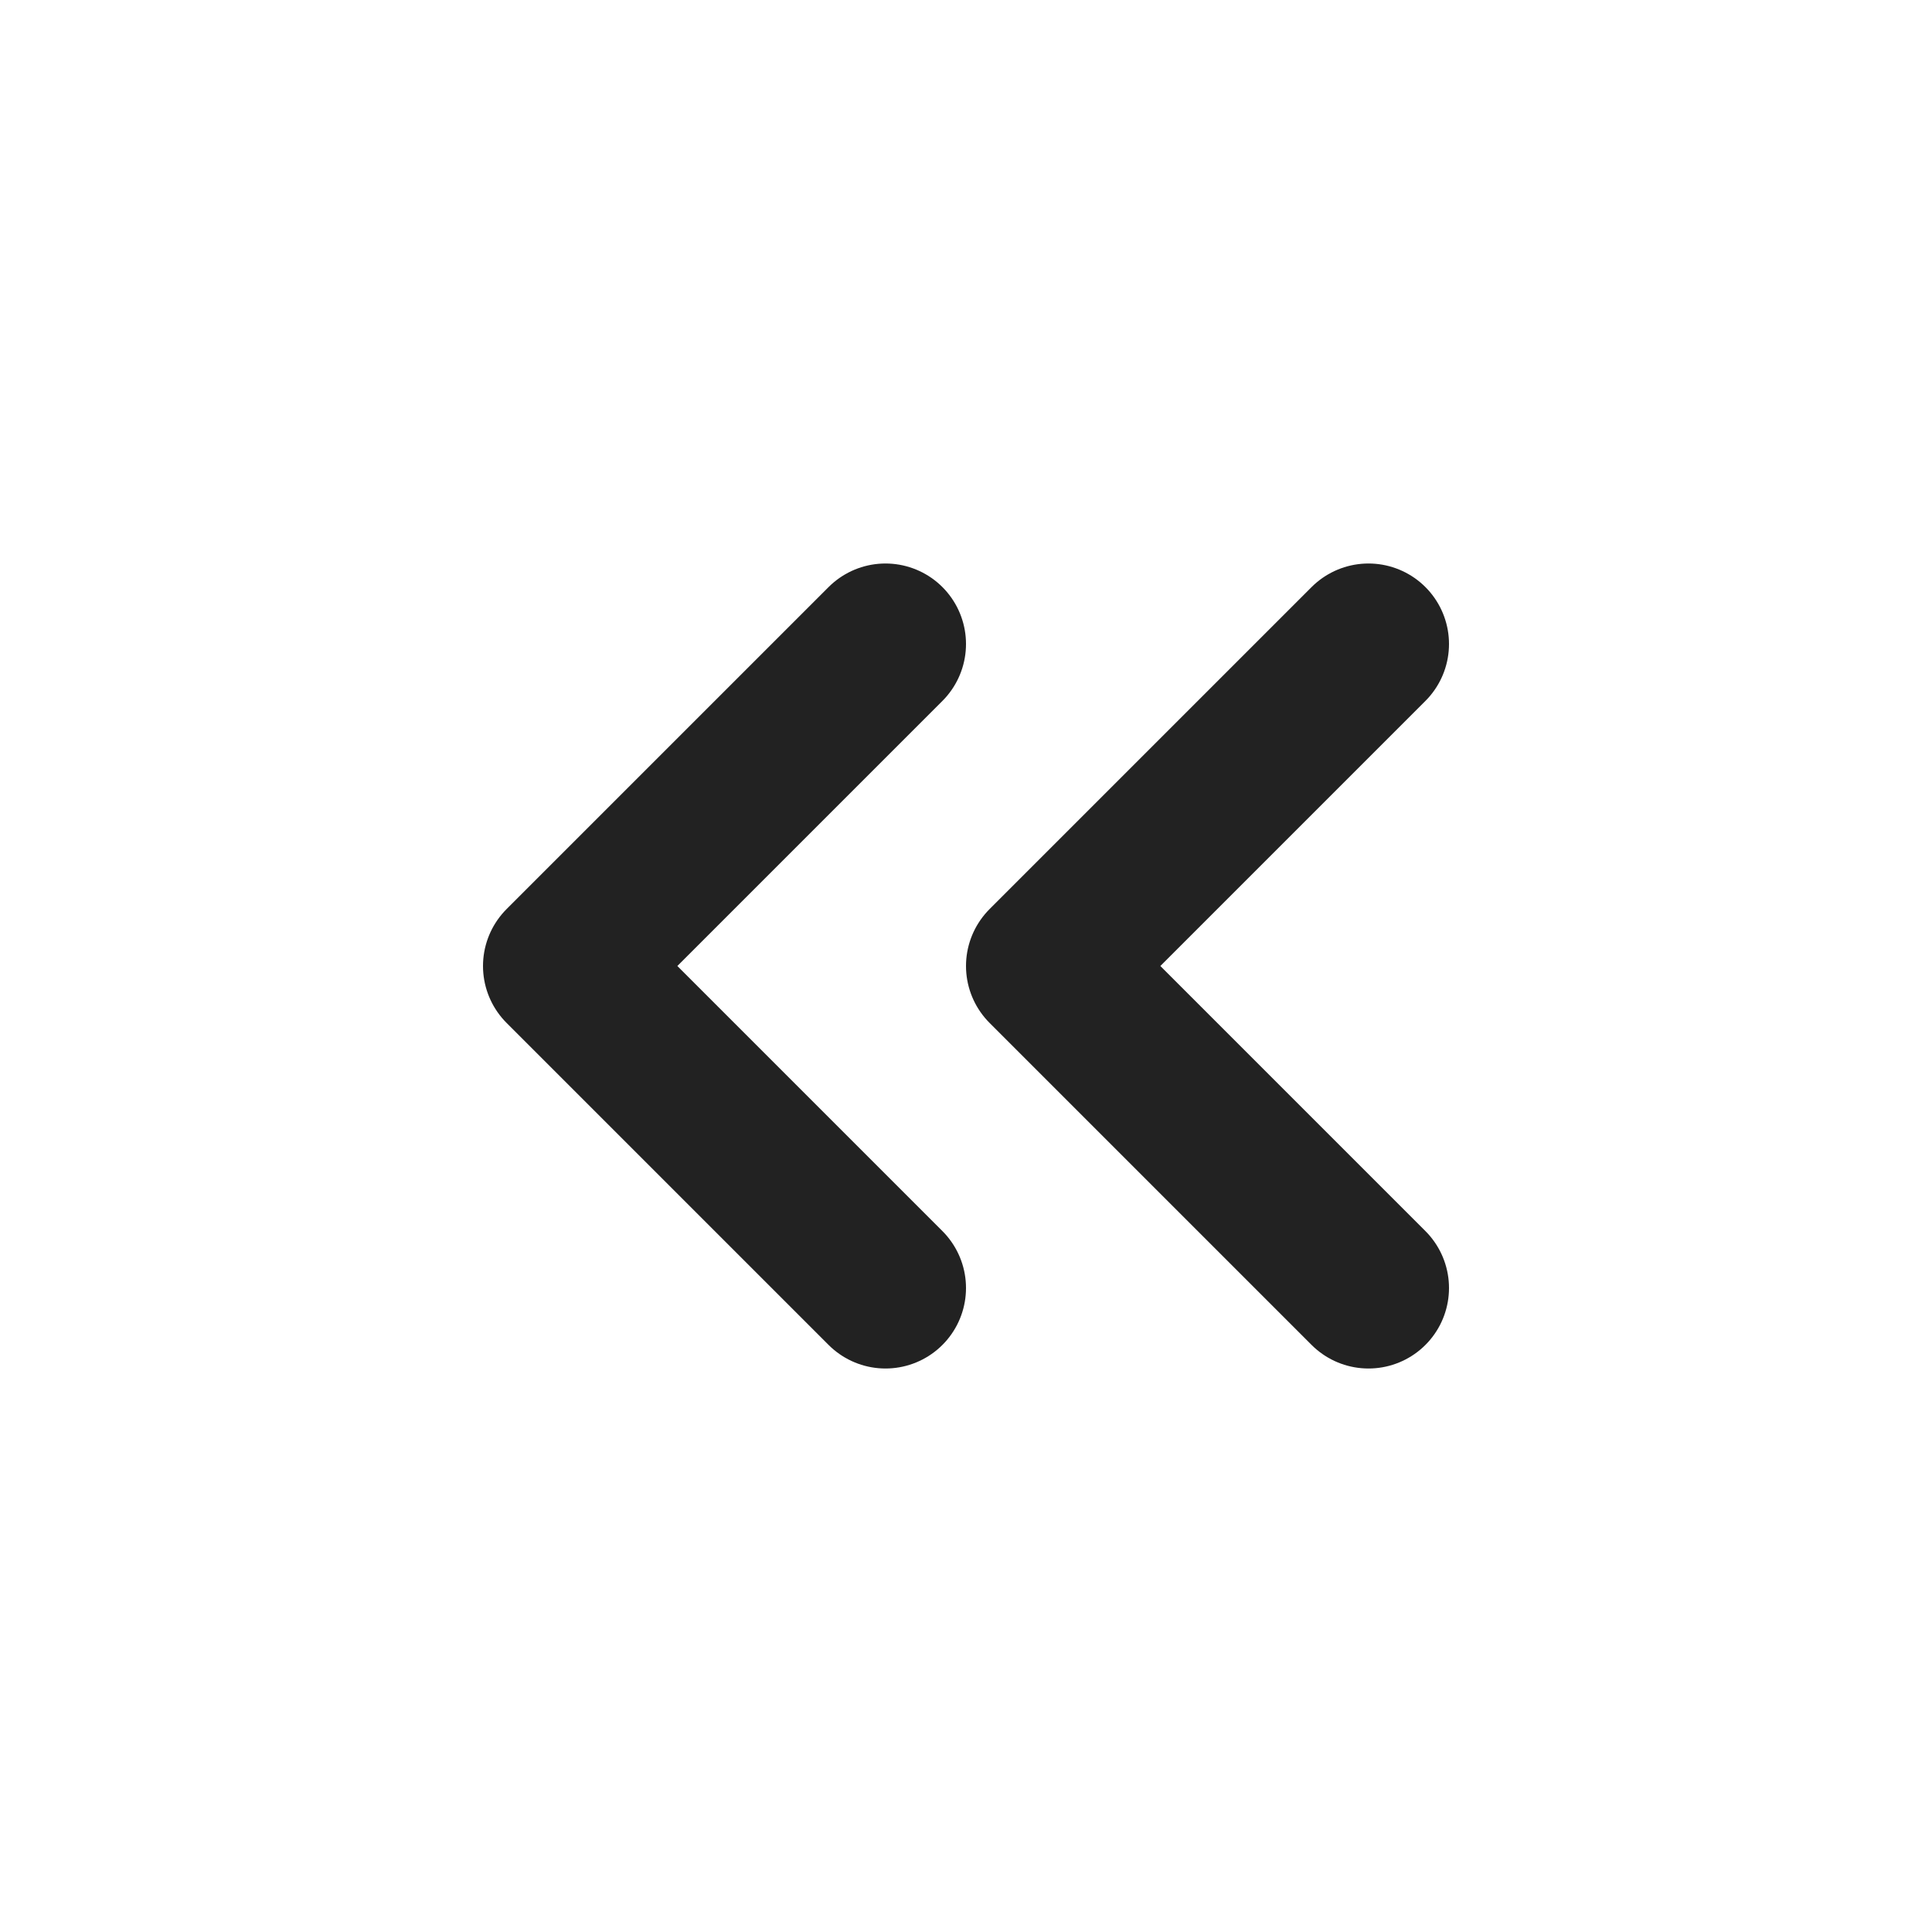
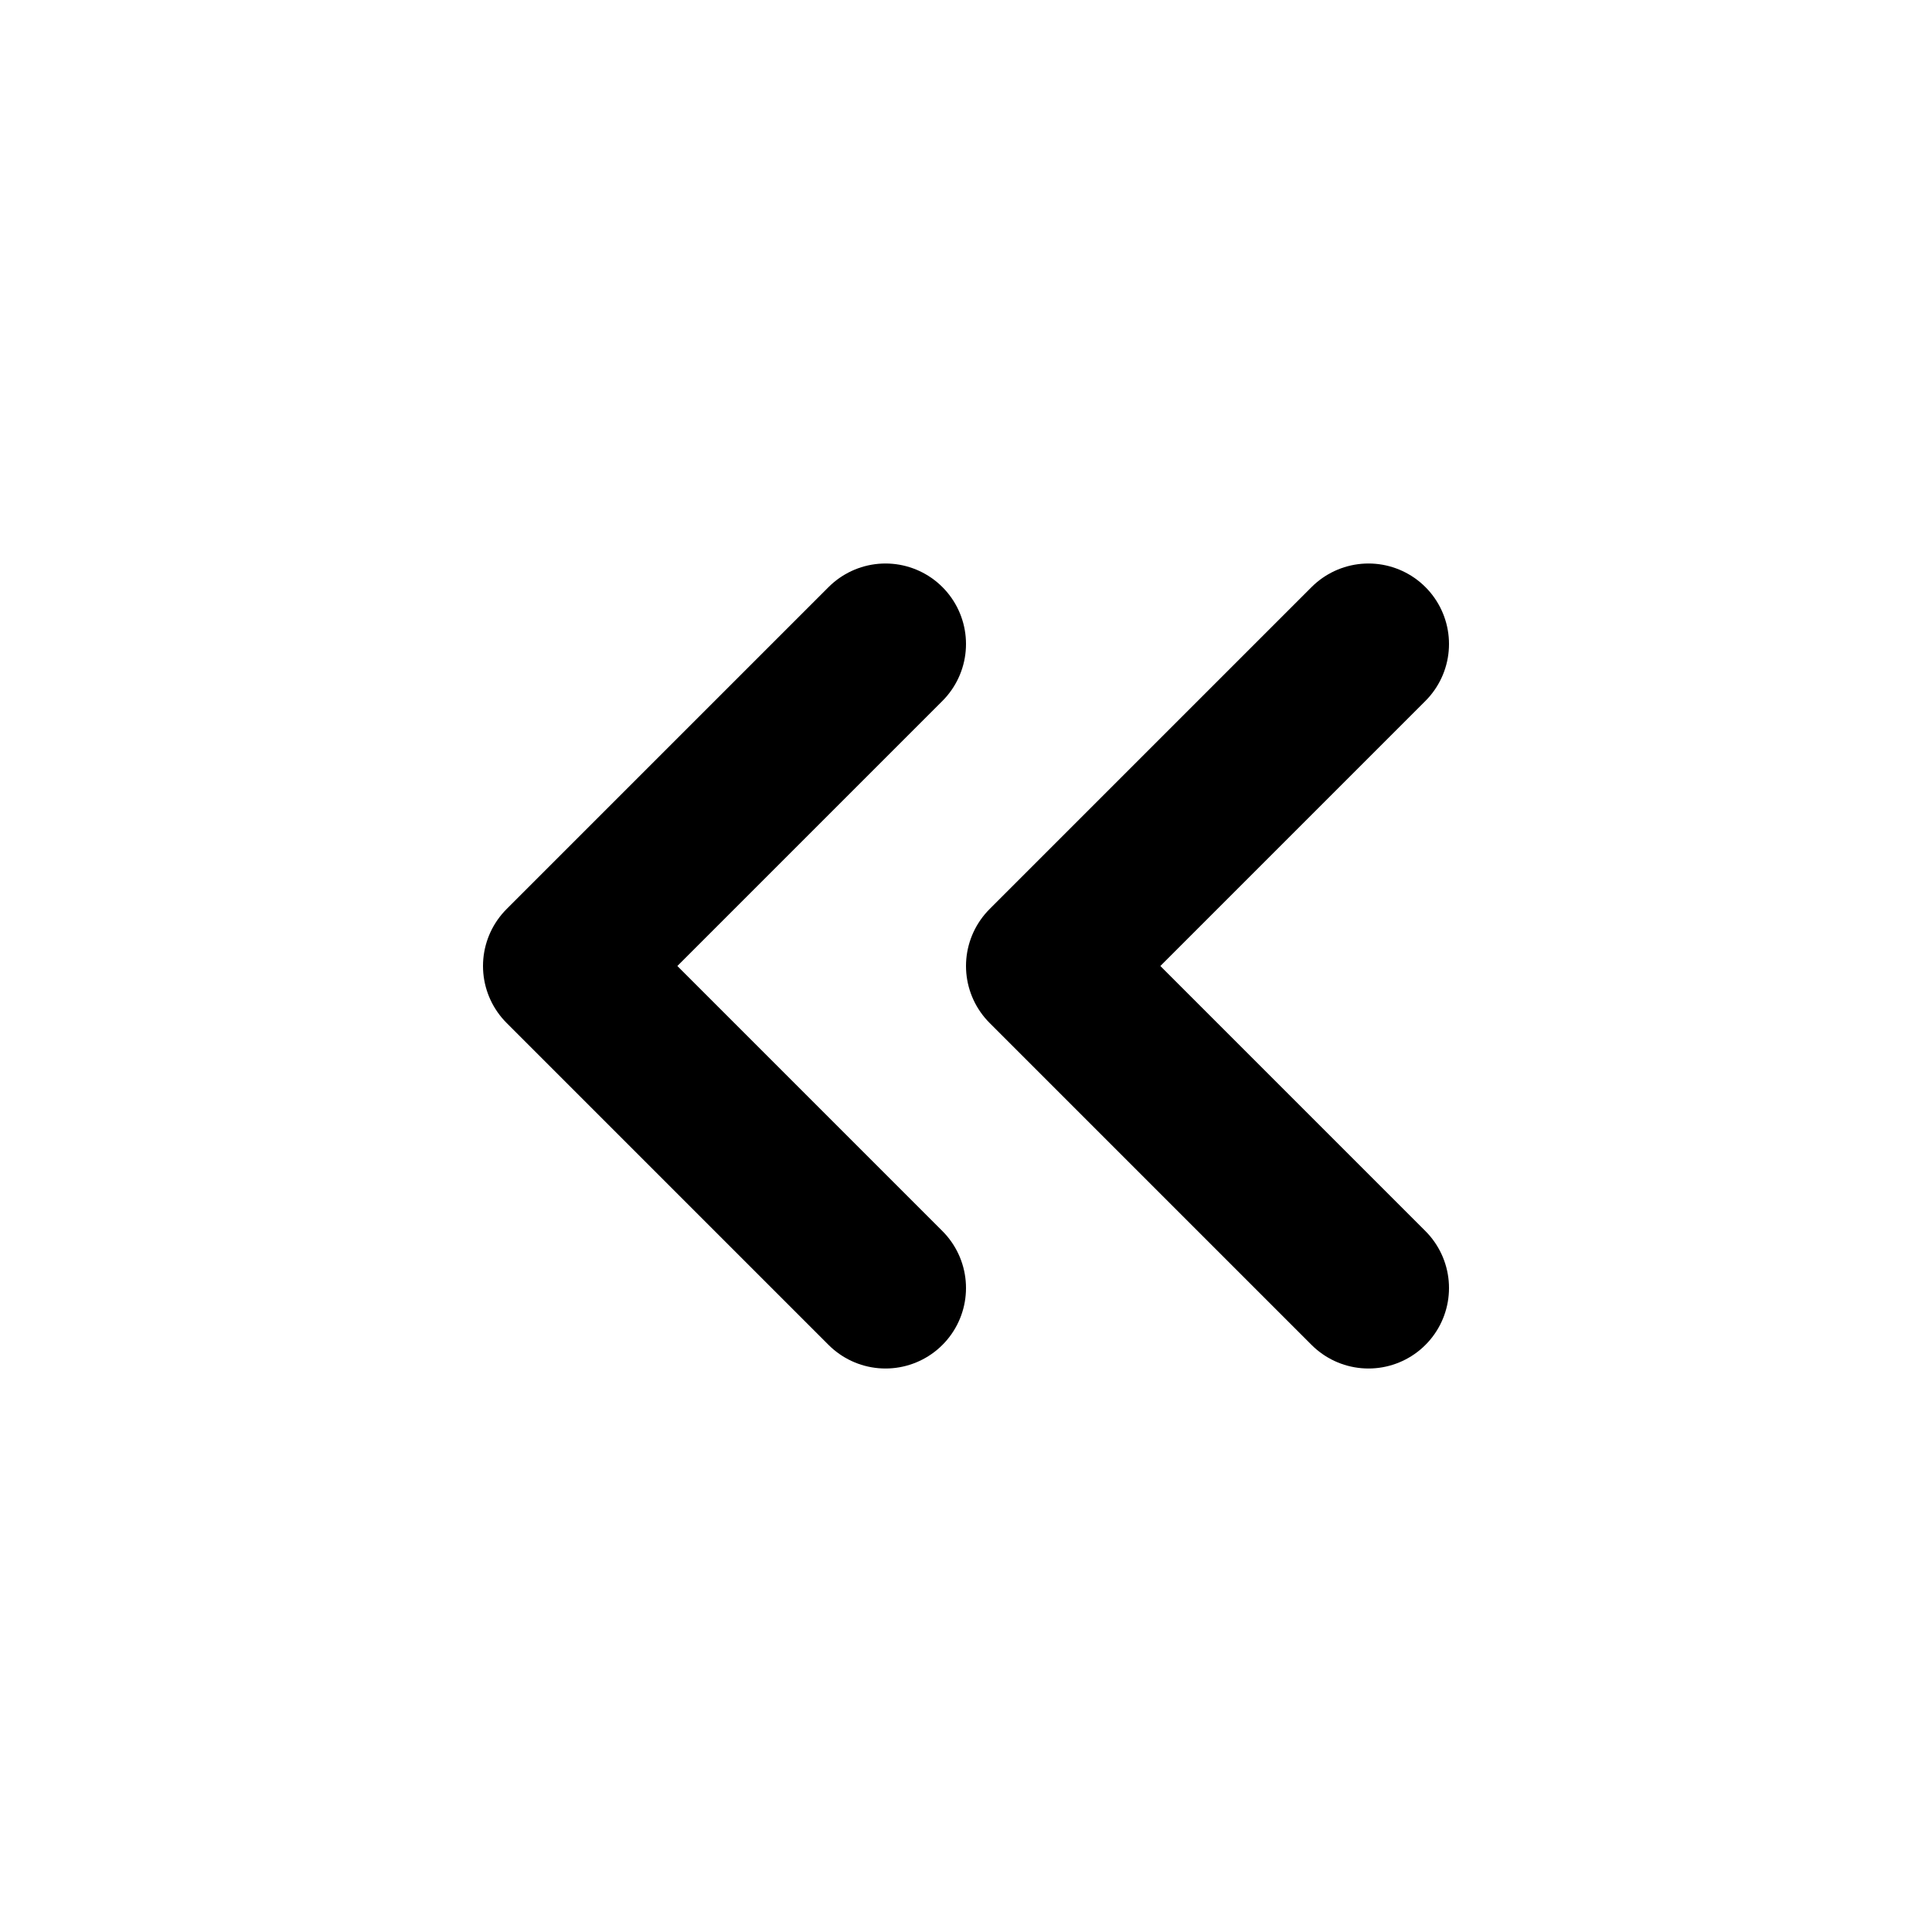
<svg xmlns="http://www.w3.org/2000/svg" width="24" height="24" viewBox="0 0 24 24" fill="none">
-   <path d="M11 16L7 12L11 8M17 16L13 12L17 8" stroke="#222222" stroke-width="2" stroke-linecap="round" stroke-linejoin="round" />
+   <path d="M11 16L7 12L11 8M17 16L13 12L17 8" stroke="black" stroke-width="2" stroke-linecap="round" stroke-linejoin="round" />
</svg>
